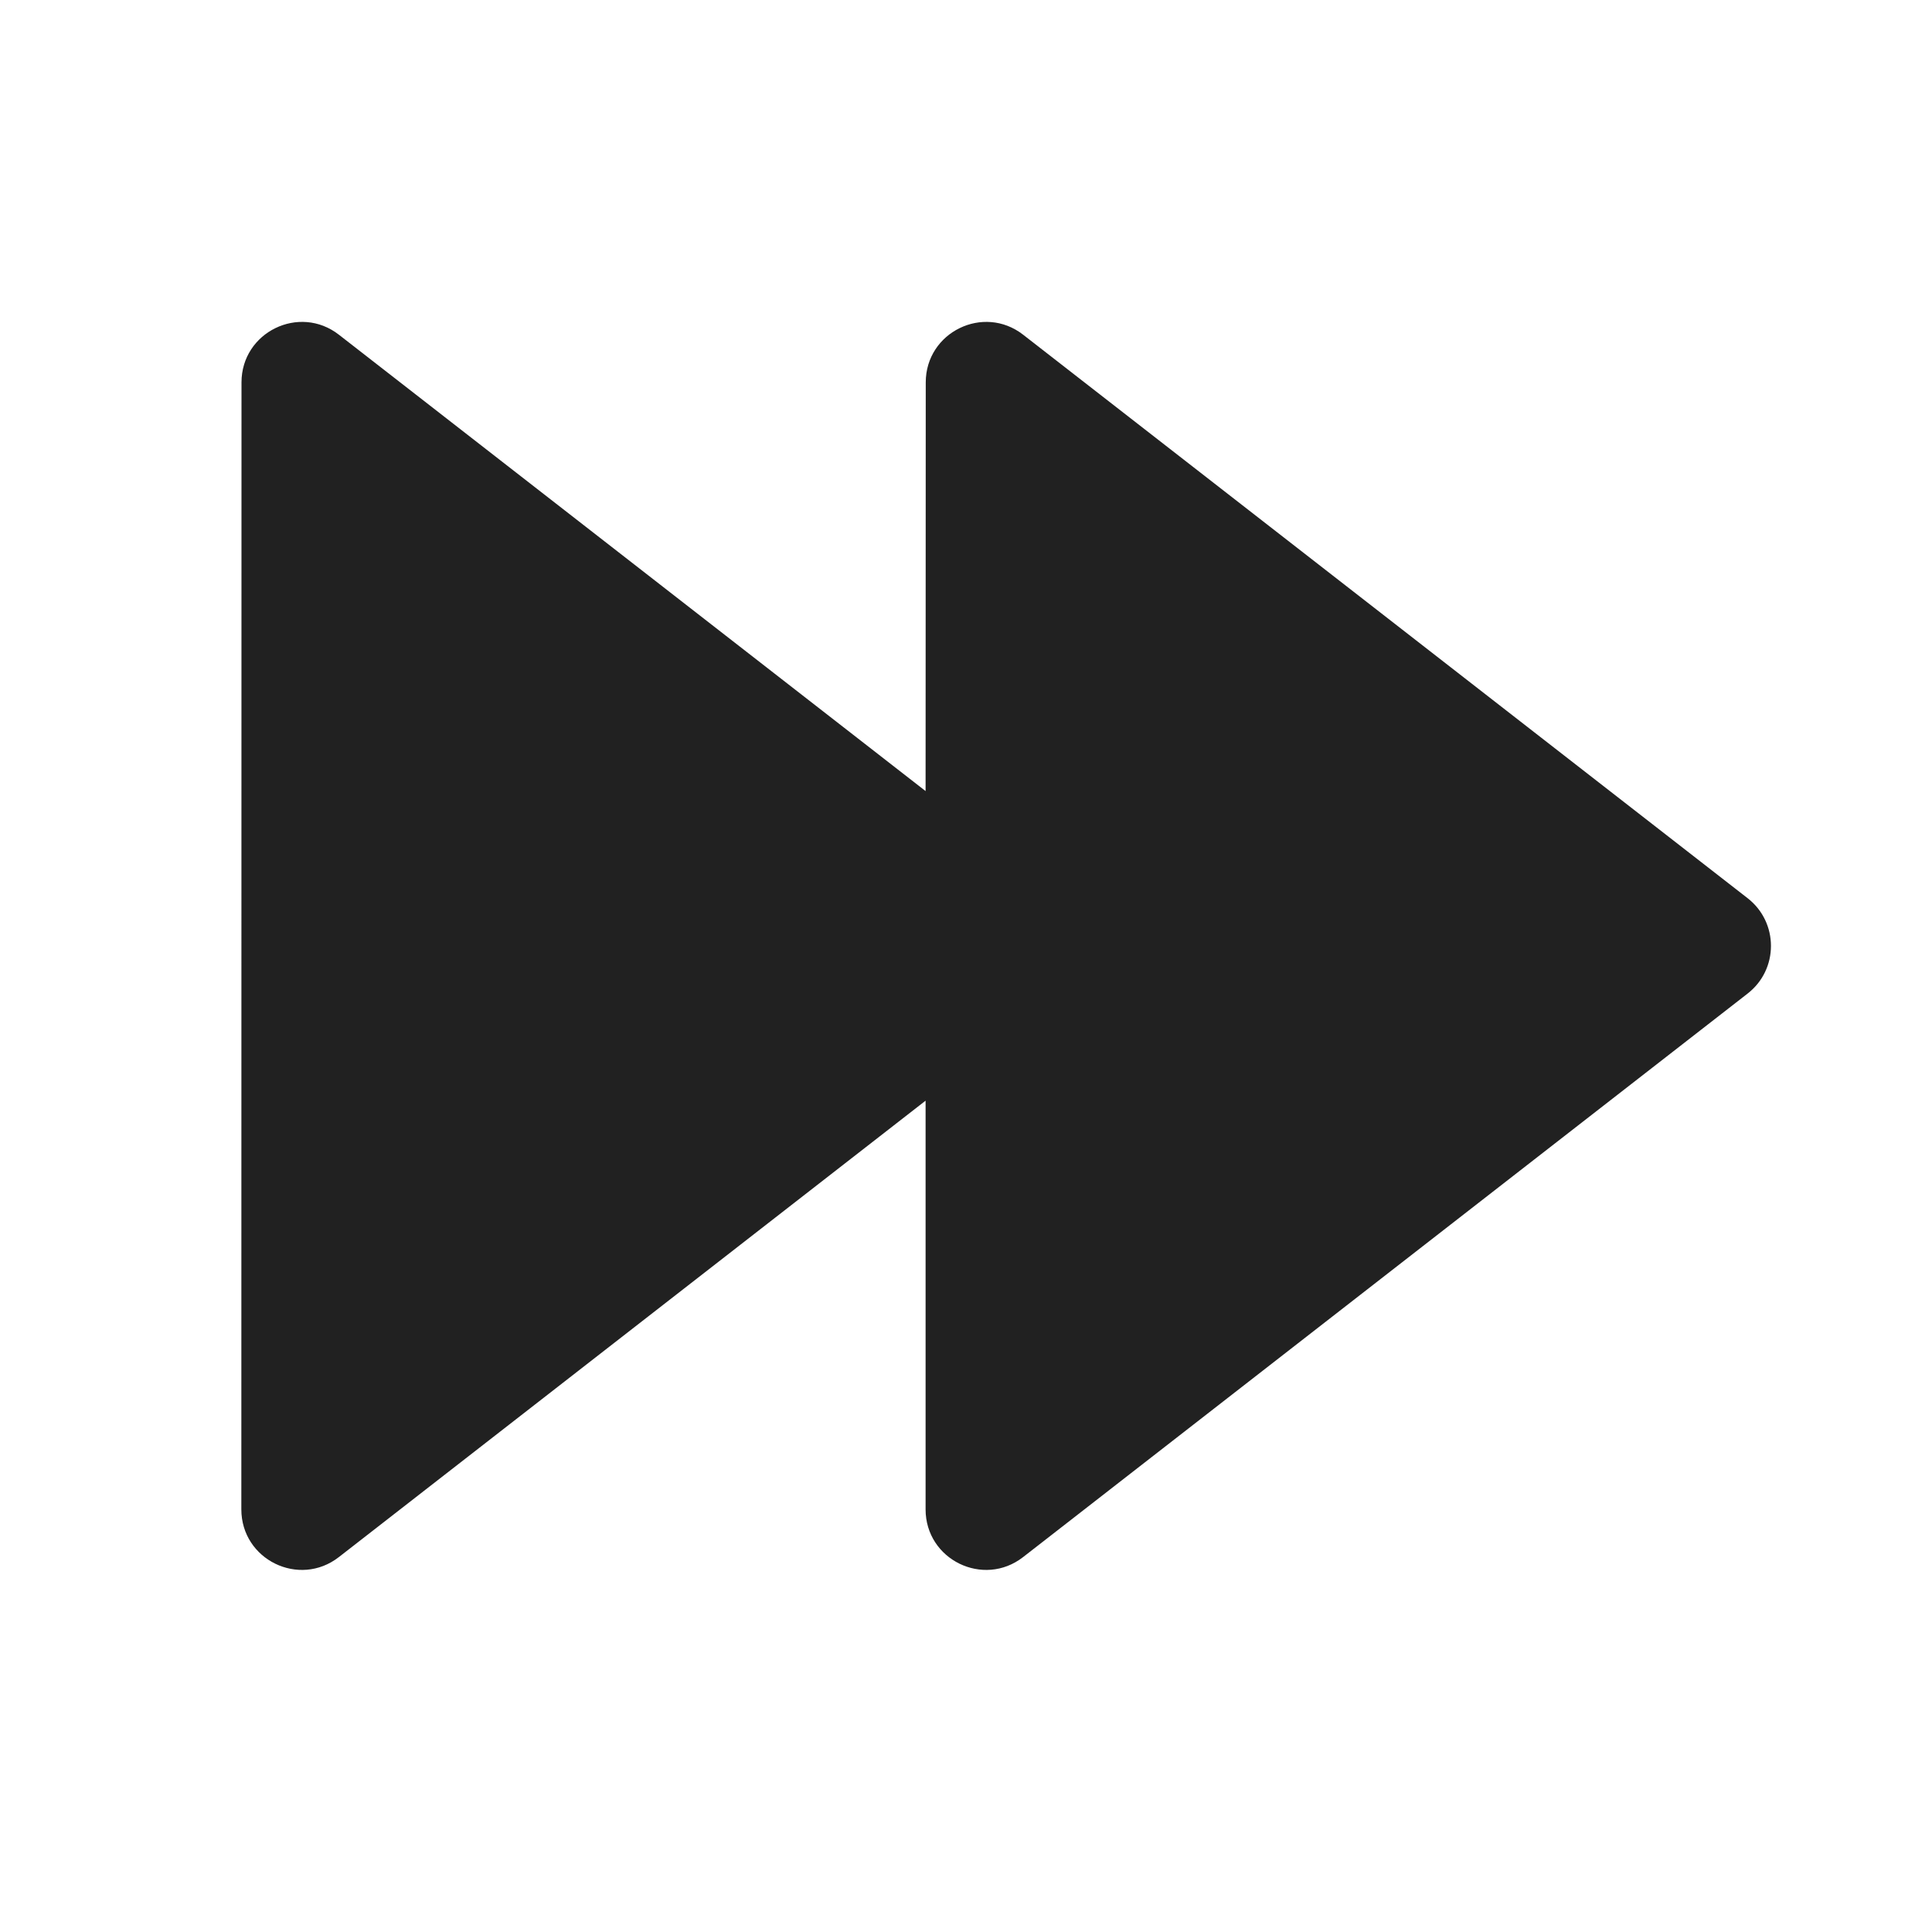
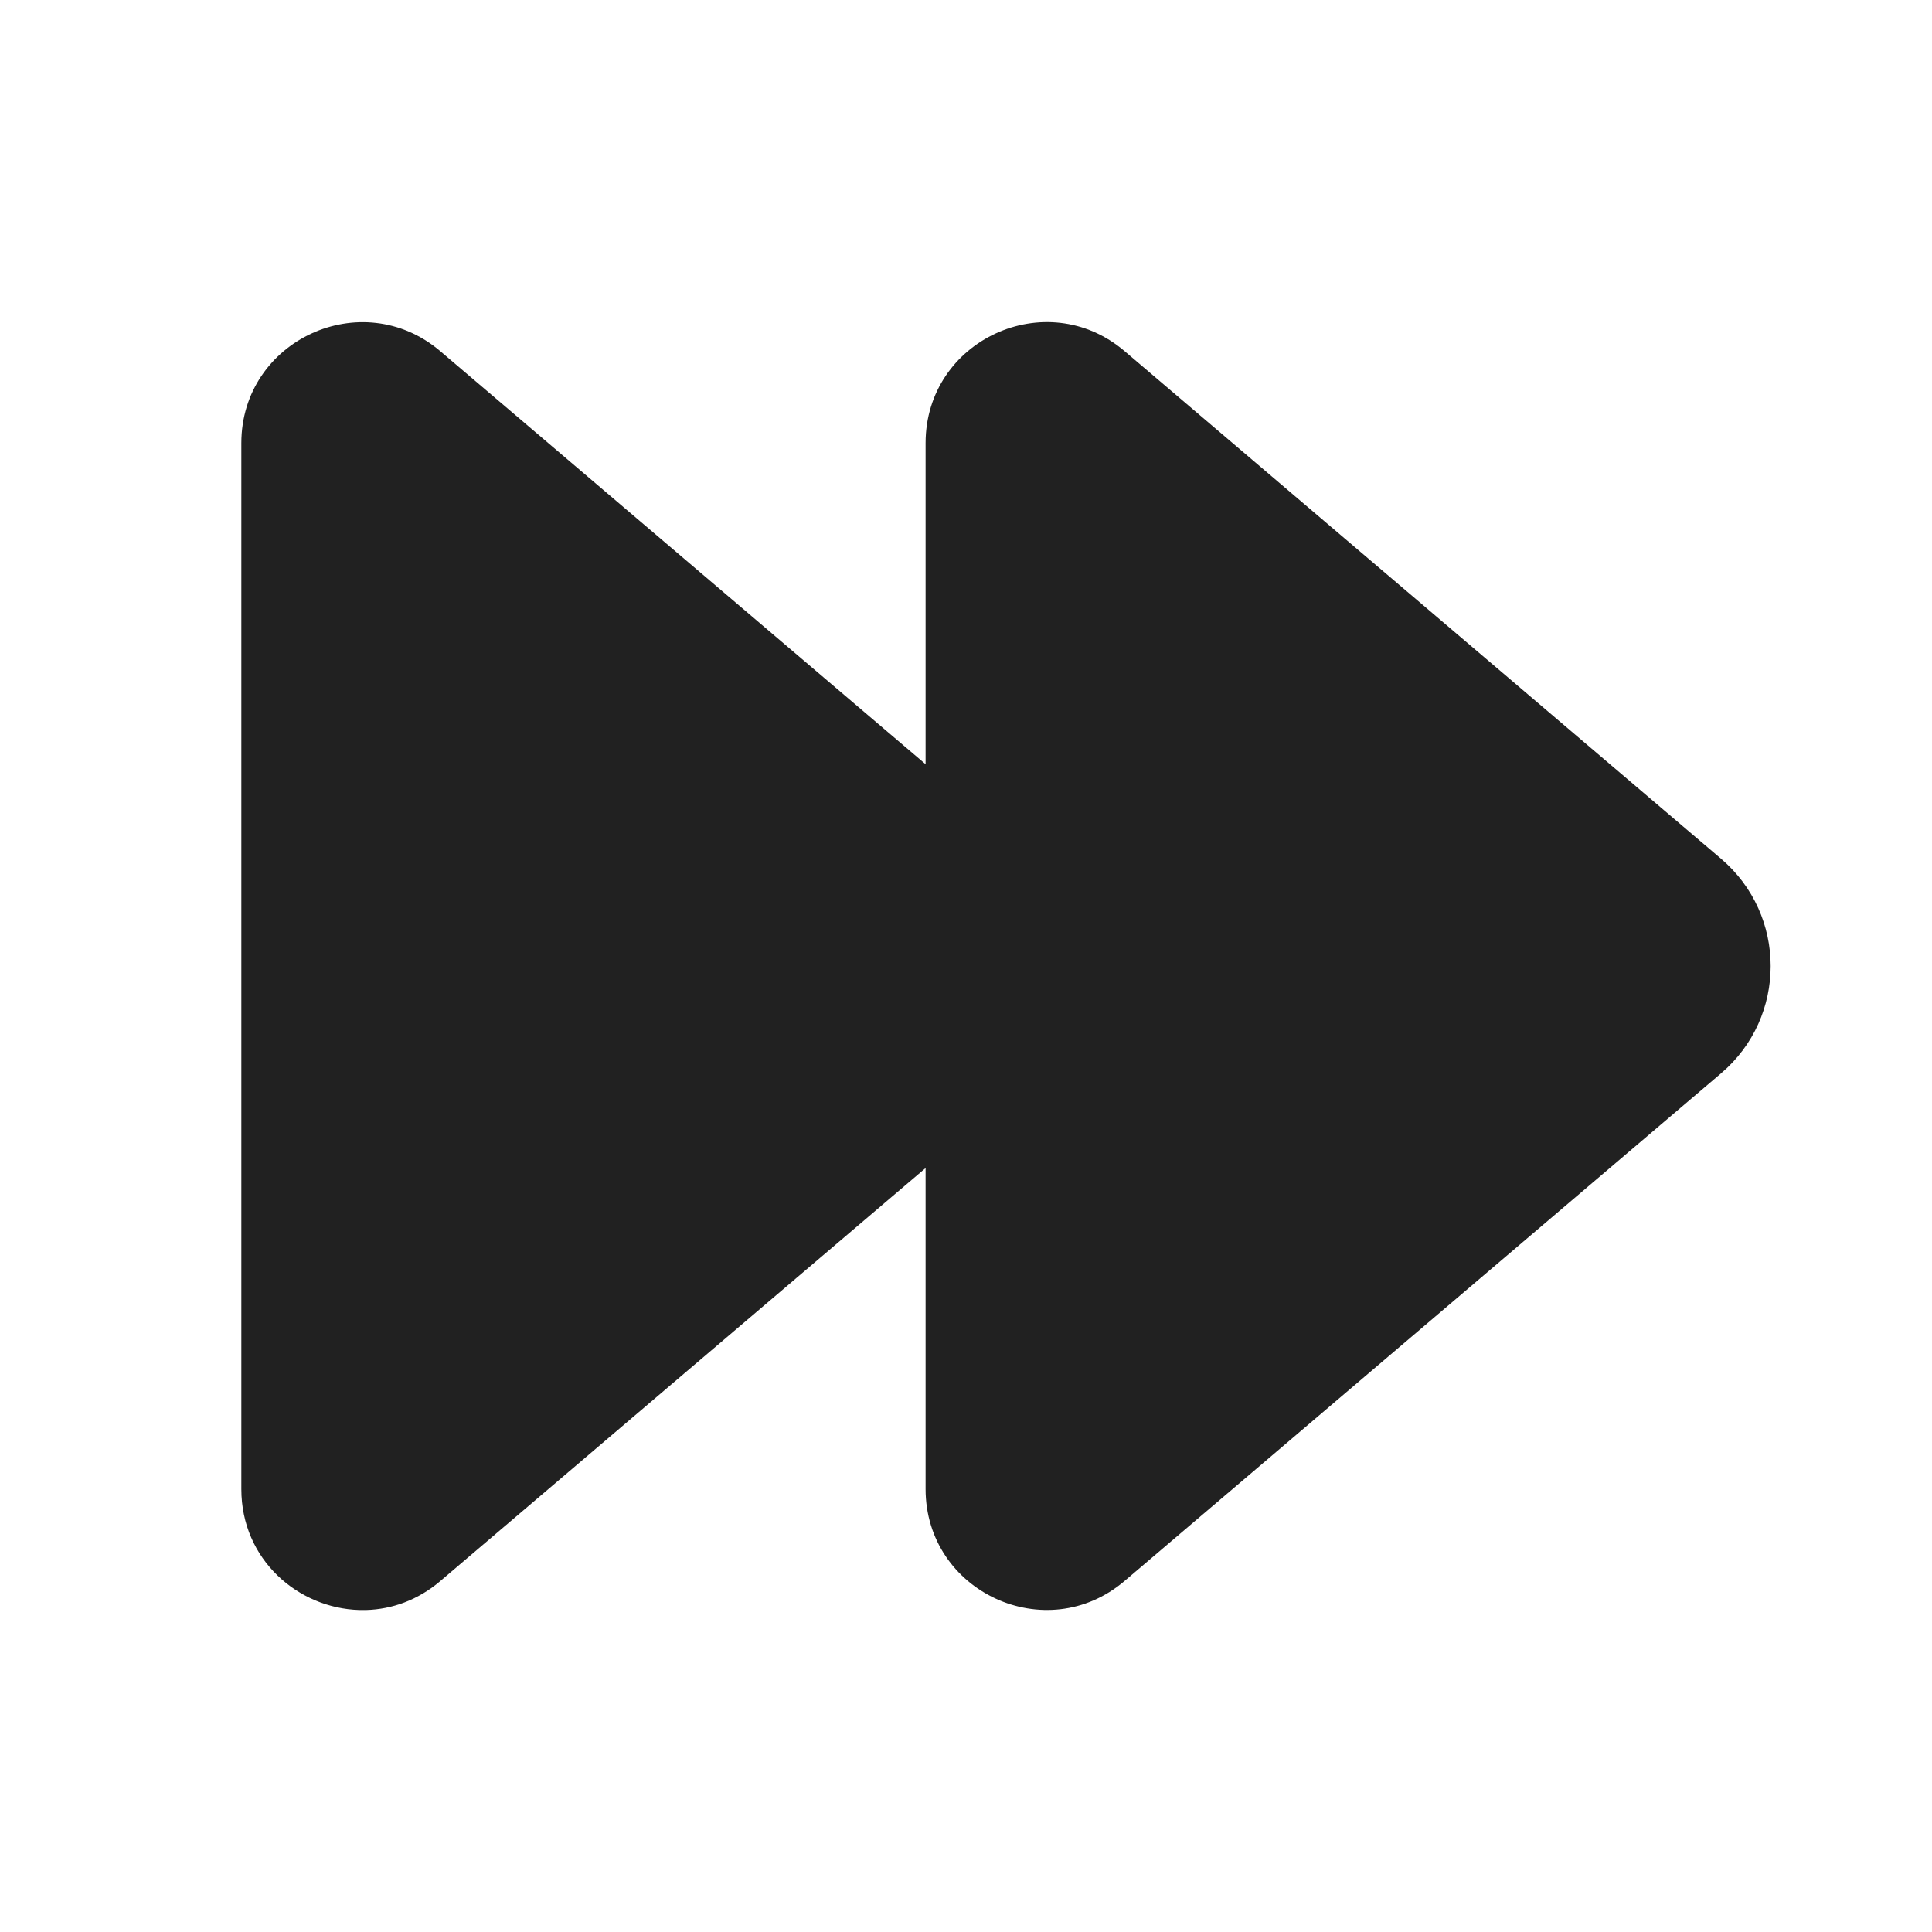
<svg xmlns="http://www.w3.org/2000/svg" width="24" height="24" viewBox="0 0 24 24" fill="none">
-   <path d="M12.71 4.158L21.71 11.158C22.096 11.459 22.096 12.042 21.71 12.342L12.709 19.343C12.216 19.726 11.498 19.375 11.498 18.75V13.673L4.209 19.343C3.716 19.726 2.998 19.375 2.998 18.75L3 4.75C3 4.126 3.718 3.775 4.21 4.158L11.498 9.827L11.5 4.75C11.5 4.126 12.218 3.775 12.71 4.158Z" fill="#212121" />
+   <path d="M13.97 4.362C12.996 3.533 11.498 4.225 11.498 5.504V9.493L5.47 4.363C4.496 3.534 2.998 4.226 2.998 5.505V18.498C2.998 19.376 3.705 19.978 4.463 20H4.549C4.868 19.991 5.191 19.878 5.47 19.64L11.498 14.51V18.497C11.498 19.776 12.996 20.468 13.97 19.639L21.38 13.333C22.201 12.635 22.201 11.367 21.38 10.668L13.97 4.362Z" fill="#212121" />
</svg>
